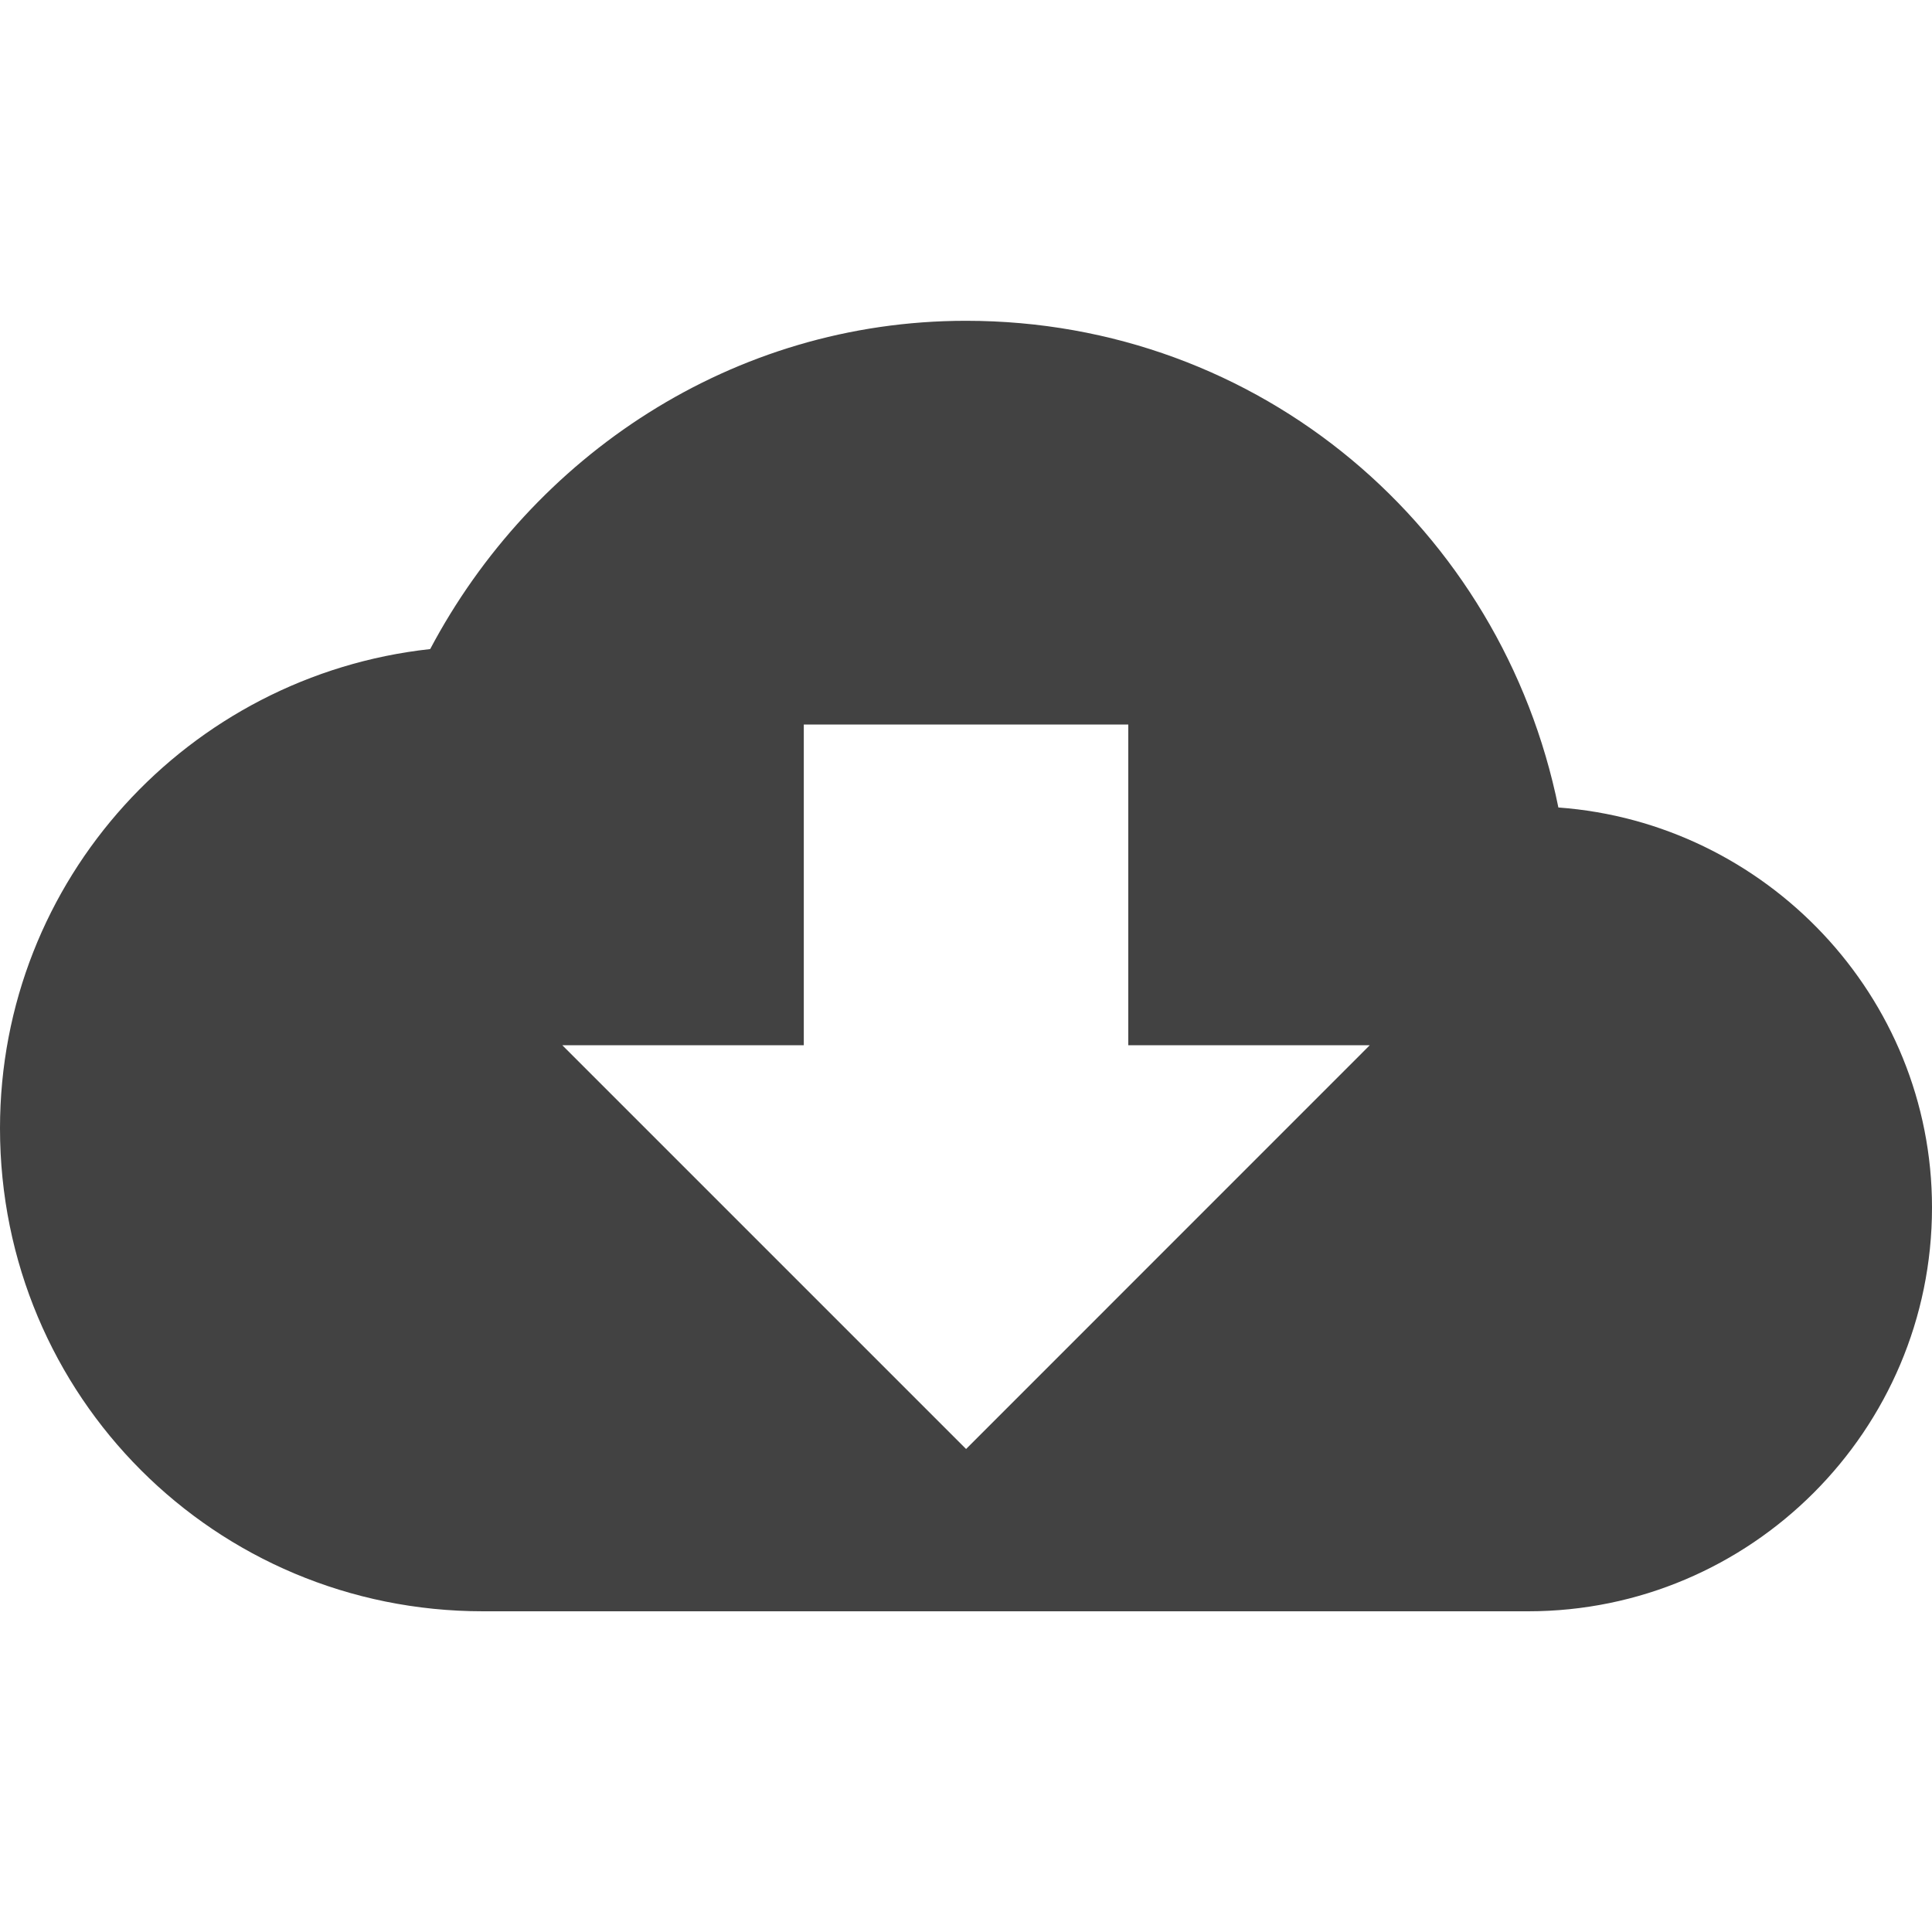
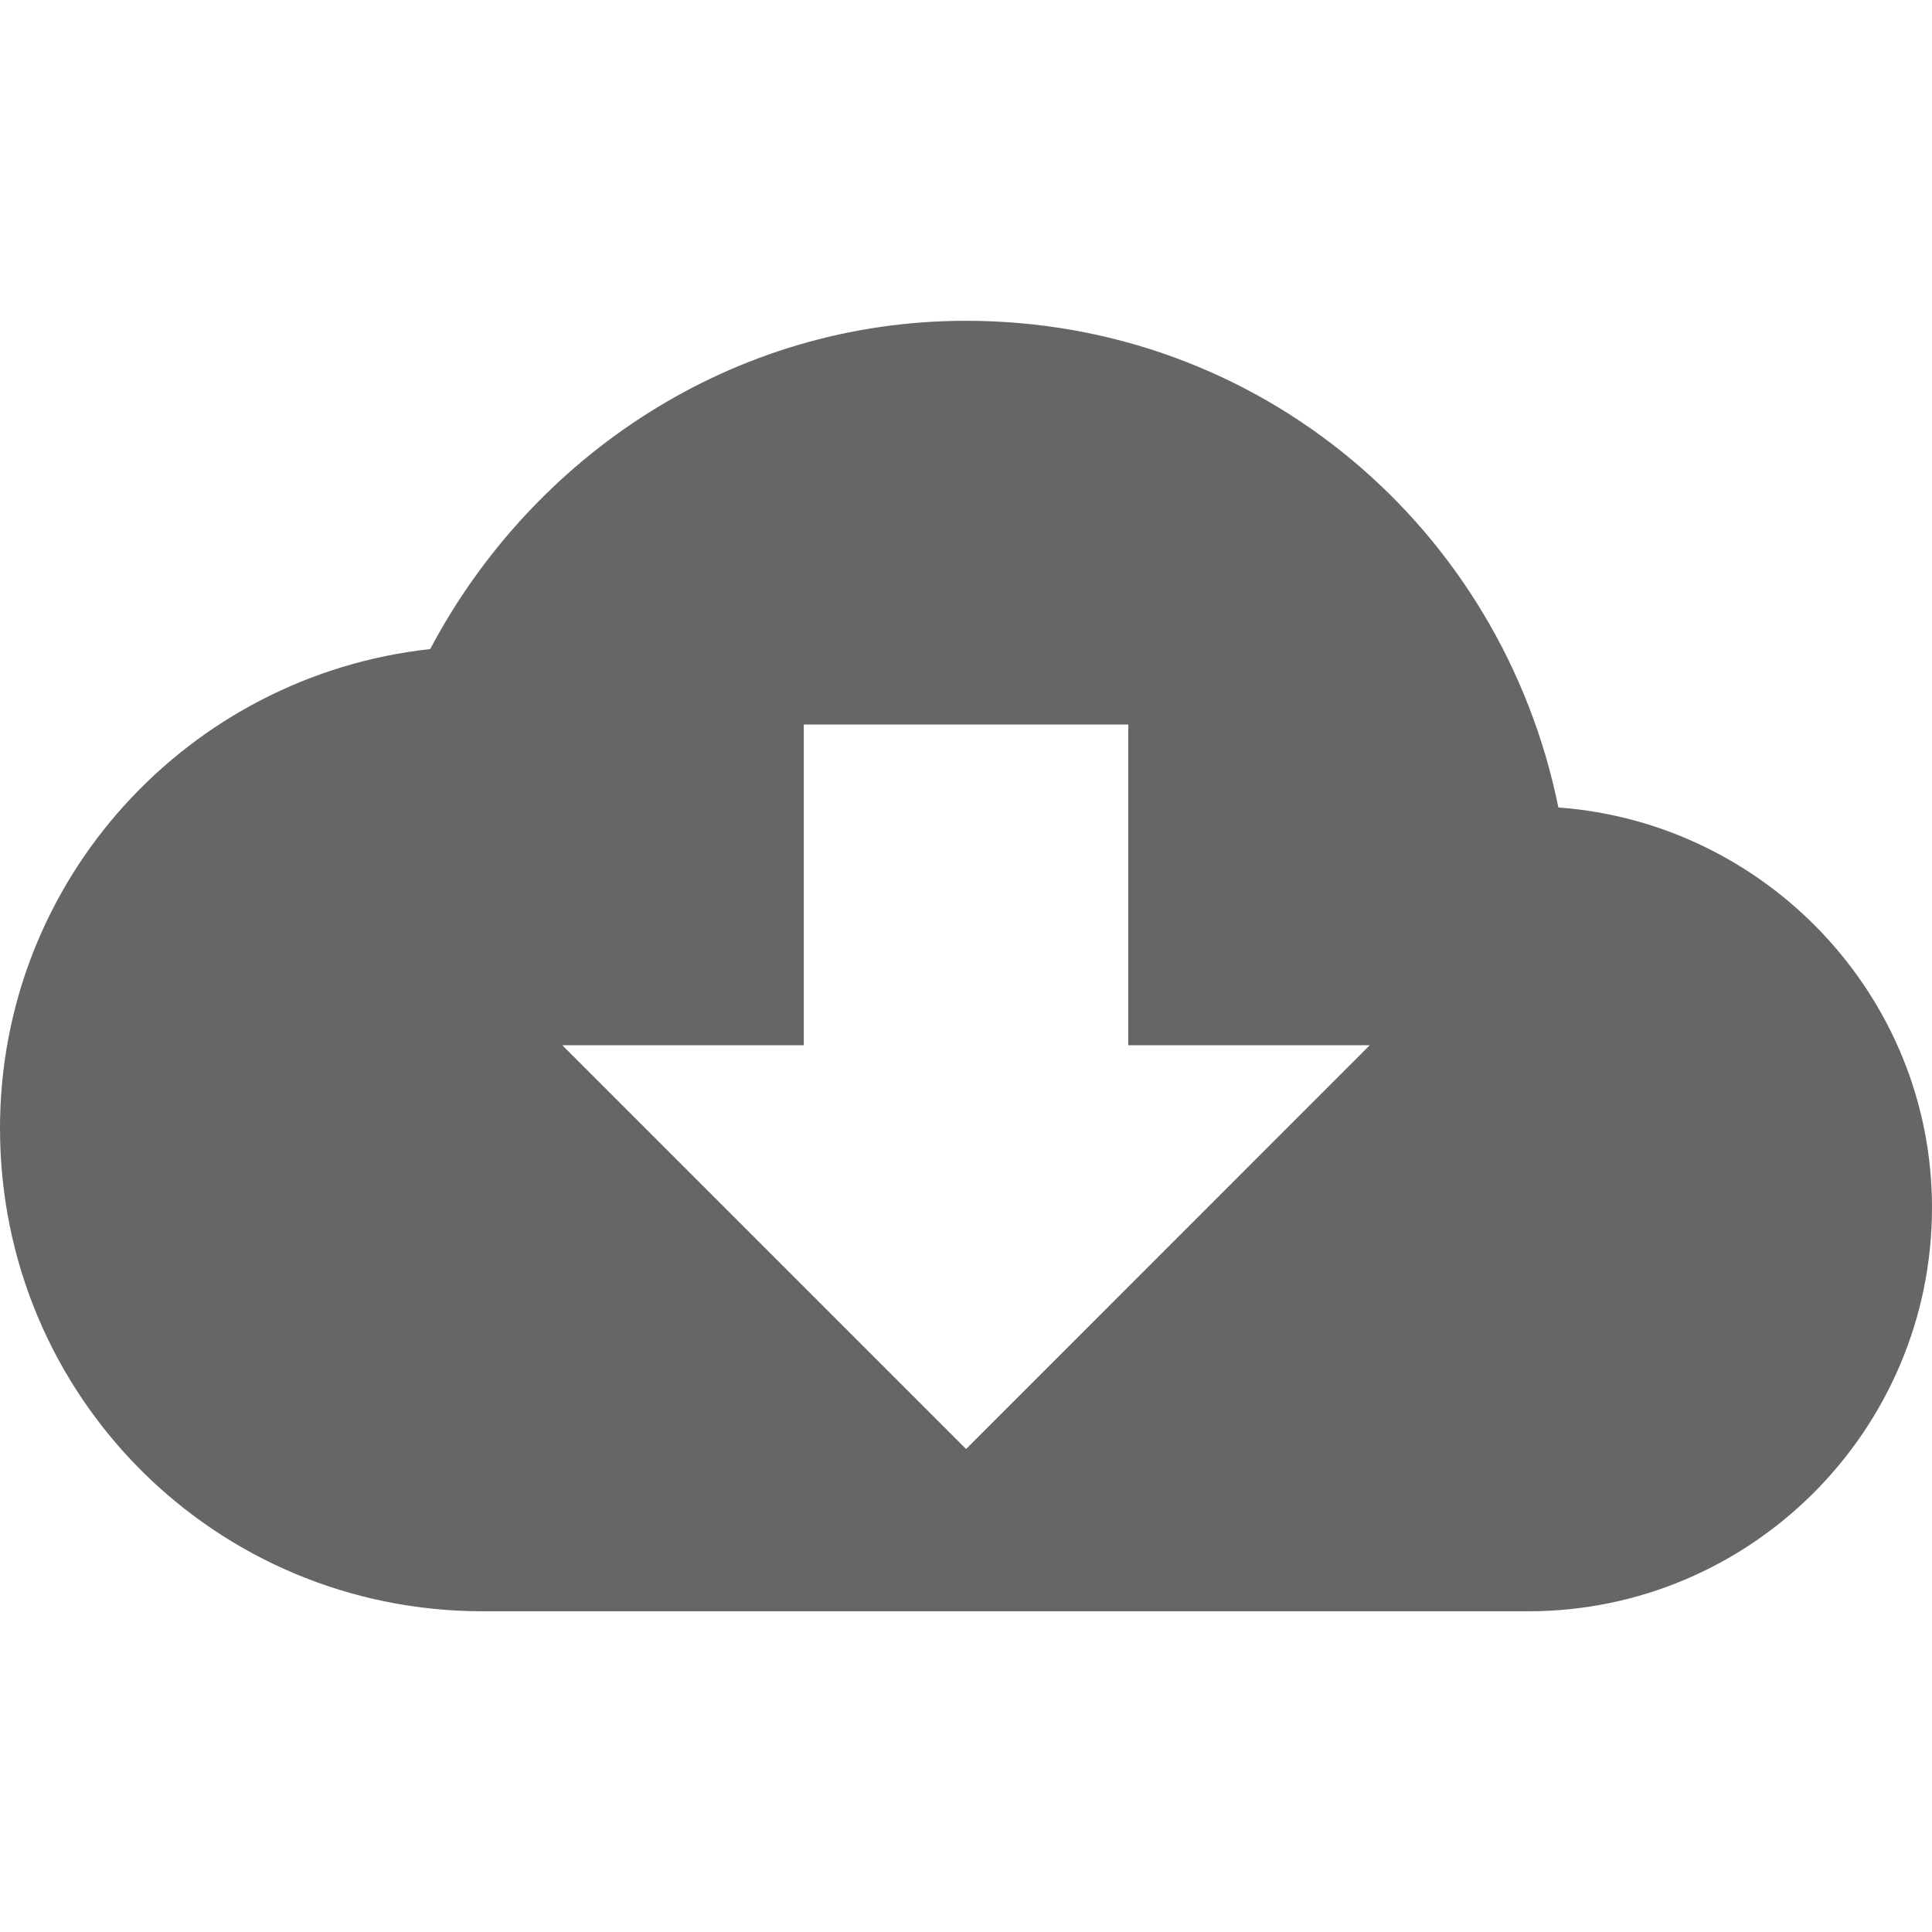
<svg xmlns="http://www.w3.org/2000/svg" version="1.1" width="24" height="24" viewBox="0 0 24 24">
-   <path fill="#424242" d="M17.016 12.984h-3v-3.984h-4.031v3.984h-3l5.016 5.016zM19.359 10.031c2.578 0.188 4.641 2.344 4.641 4.969 0 2.766-2.25 5.016-5.016 5.016h-12.984c-3.328 0-6-2.672-6-6 0-3.094 2.344-5.625 5.344-5.953 1.266-2.391 3.75-4.078 6.656-4.078 3.656 0 6.656 2.578 7.359 6.047z" />
+   <path fill="#666666" d="M17.016 12.984h-3v-3.984h-4.031v3.984h-3l5.016 5.016zM19.359 10.031c2.578 0.188 4.641 2.344 4.641 4.969 0 2.766-2.25 5.016-5.016 5.016h-12.984c-3.328 0-6-2.672-6-6 0-3.094 2.344-5.625 5.344-5.953 1.266-2.391 3.75-4.078 6.656-4.078 3.656 0 6.656 2.578 7.359 6.047z" />
</svg>
